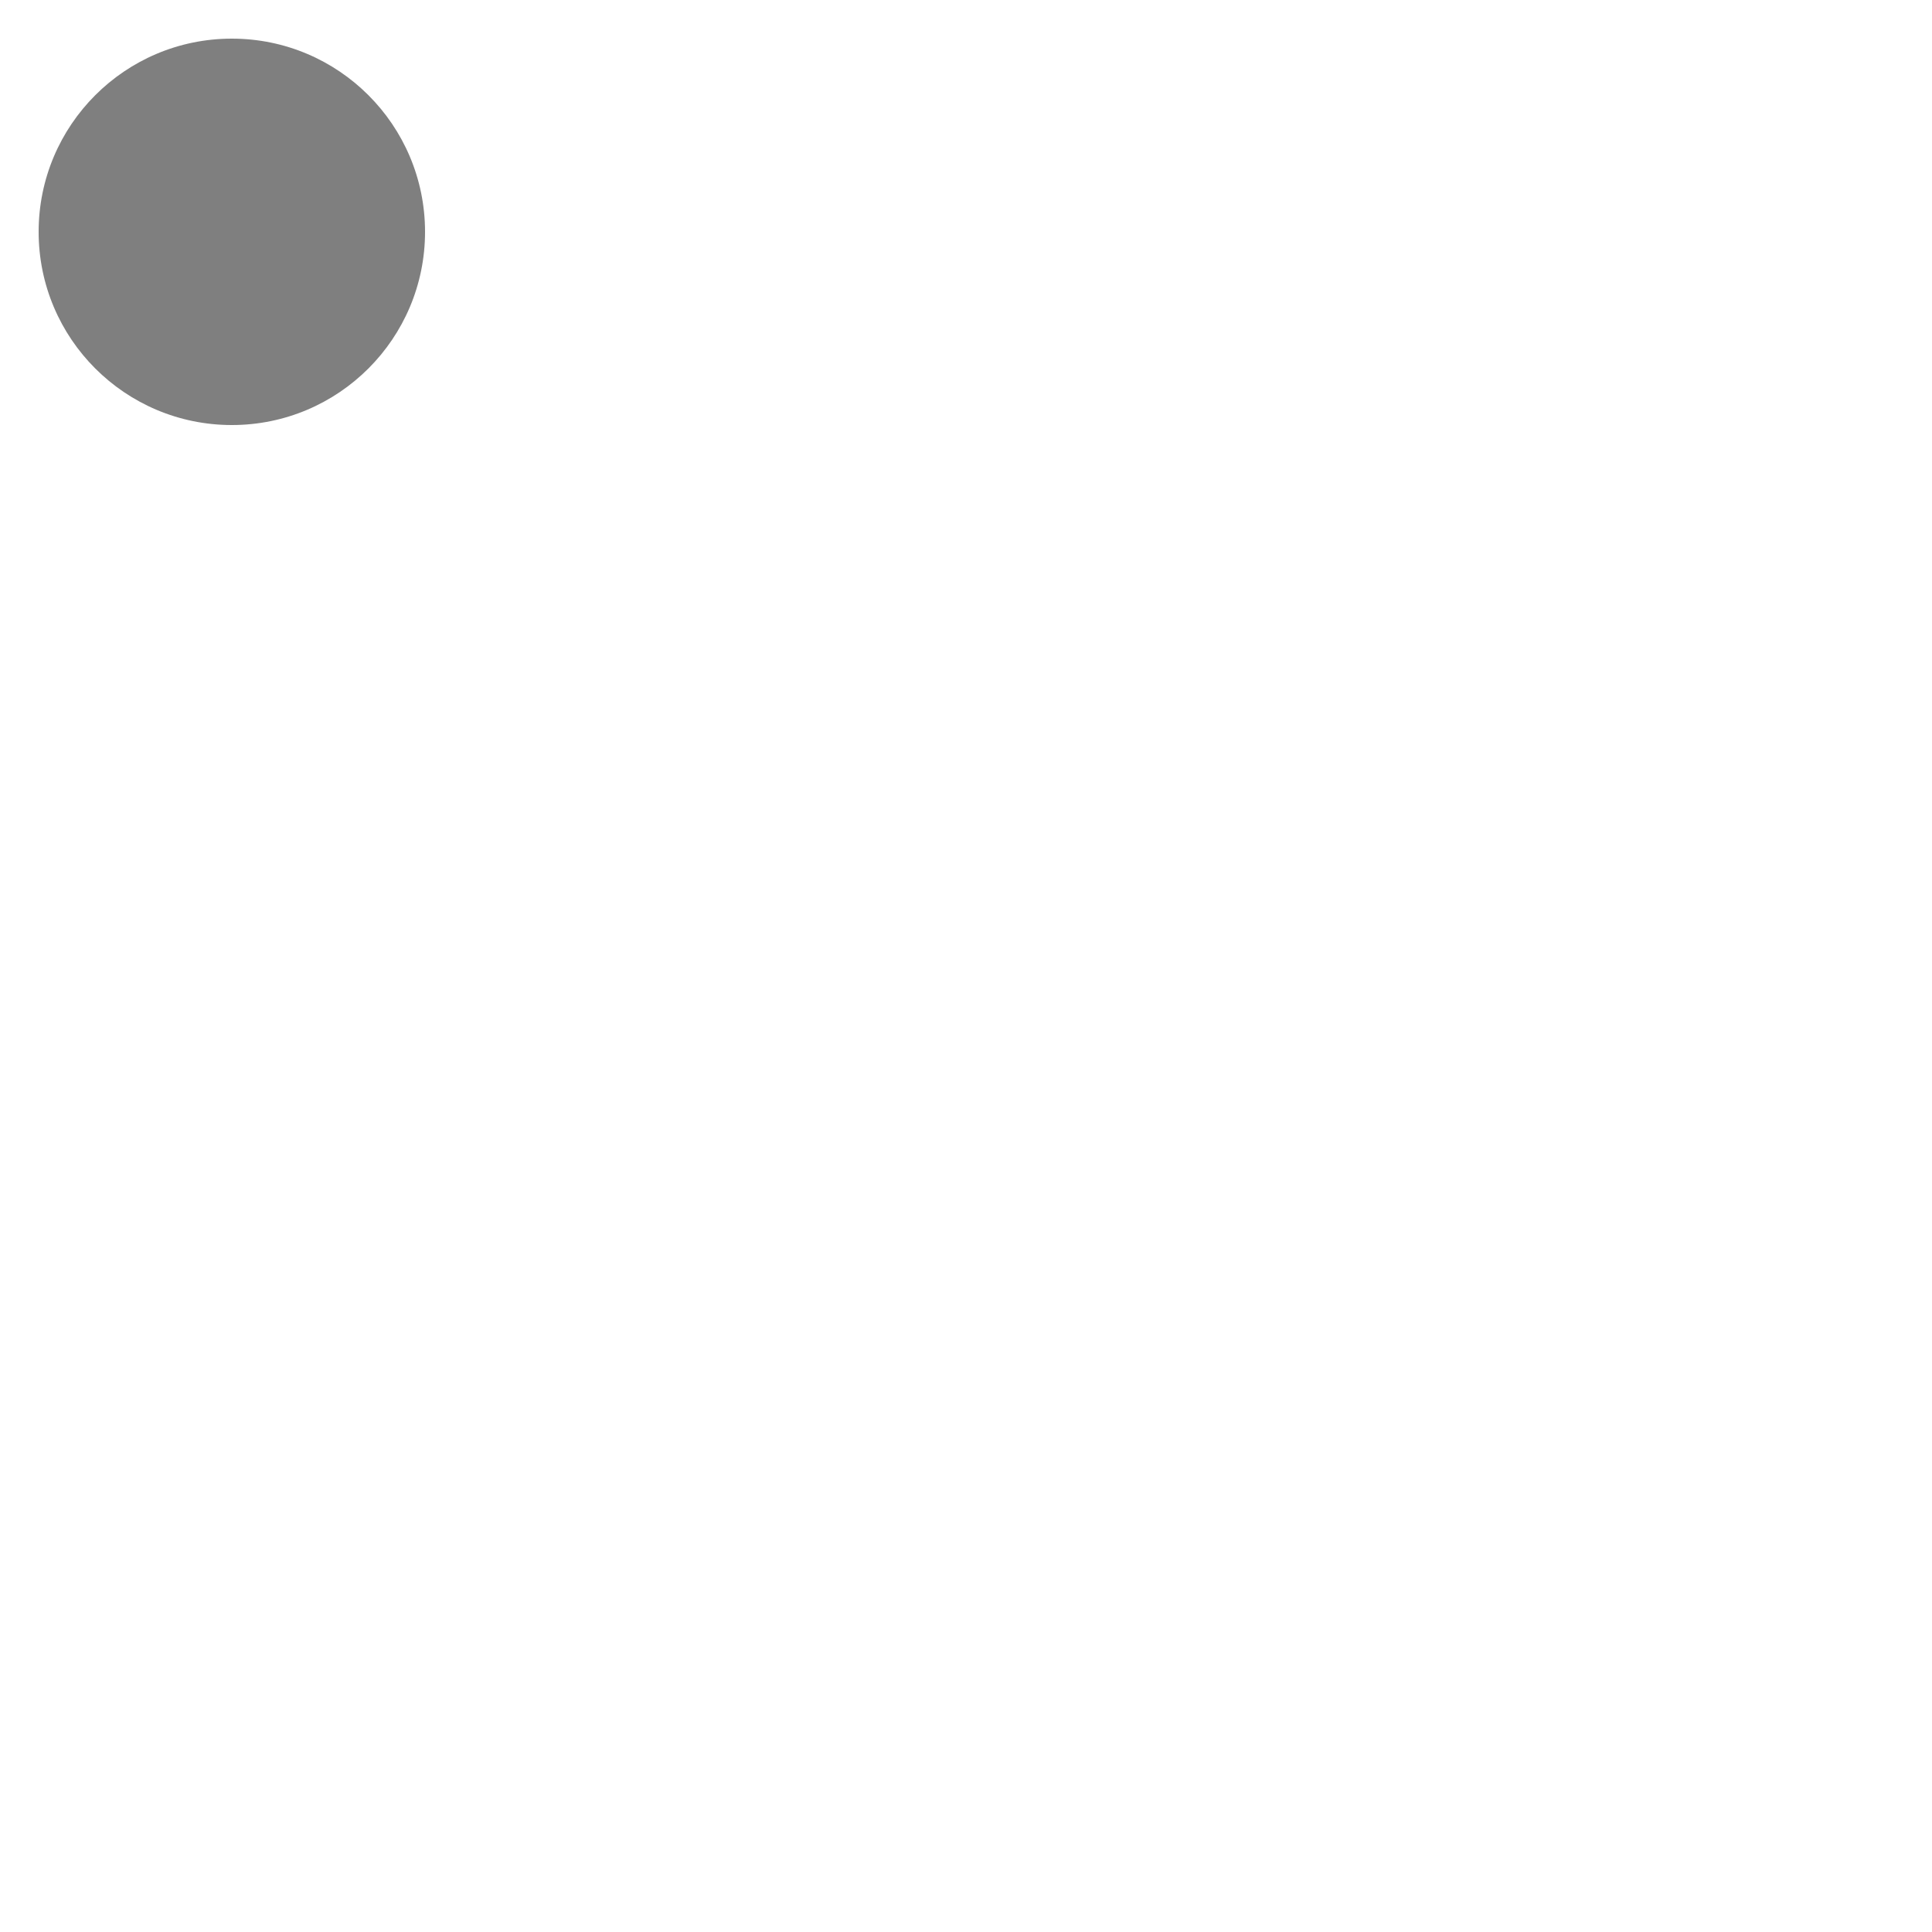
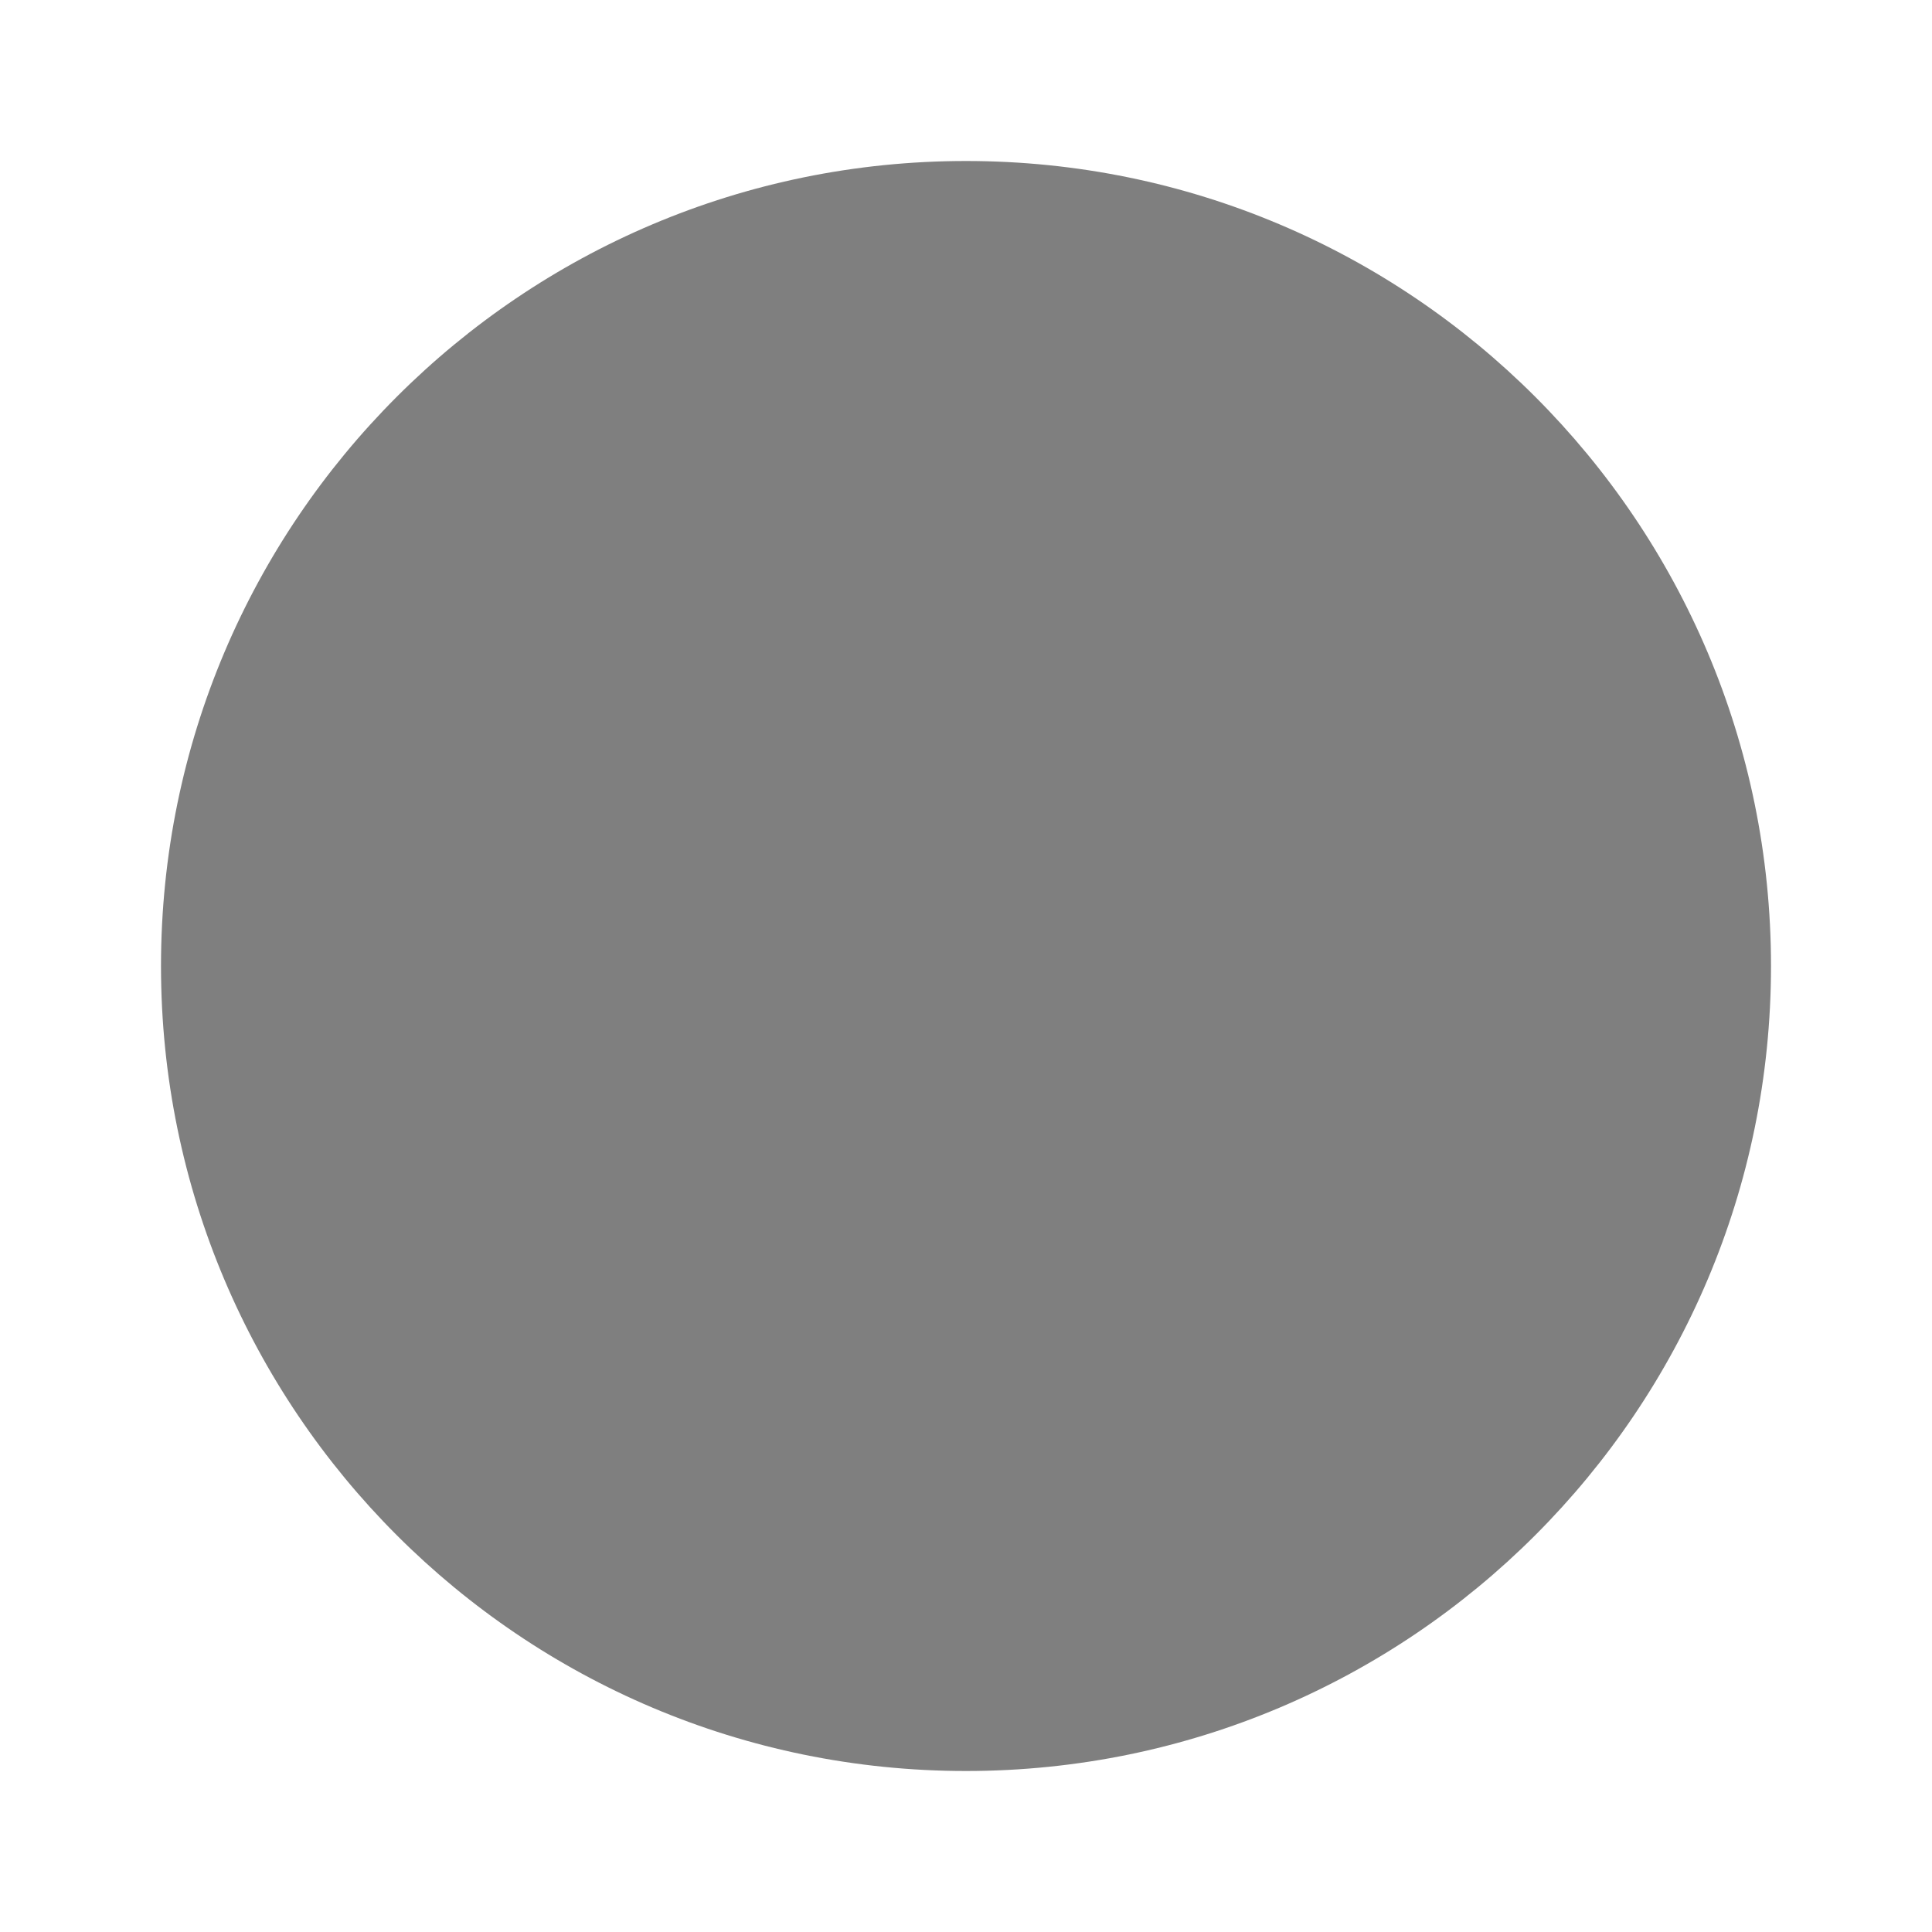
- <svg xmlns="http://www.w3.org/2000/svg" width="48" height="48" viewBox="0 0 100 100">
+ <svg xmlns="http://www.w3.org/2000/svg" width="24" height="24" viewBox="0 0 24 24">
  <g>
    <rect width="24" height="24" fill="none" />
    <circle cx="12" cy="12" r="10" opacity="0.5" />
  </g>
</svg>
